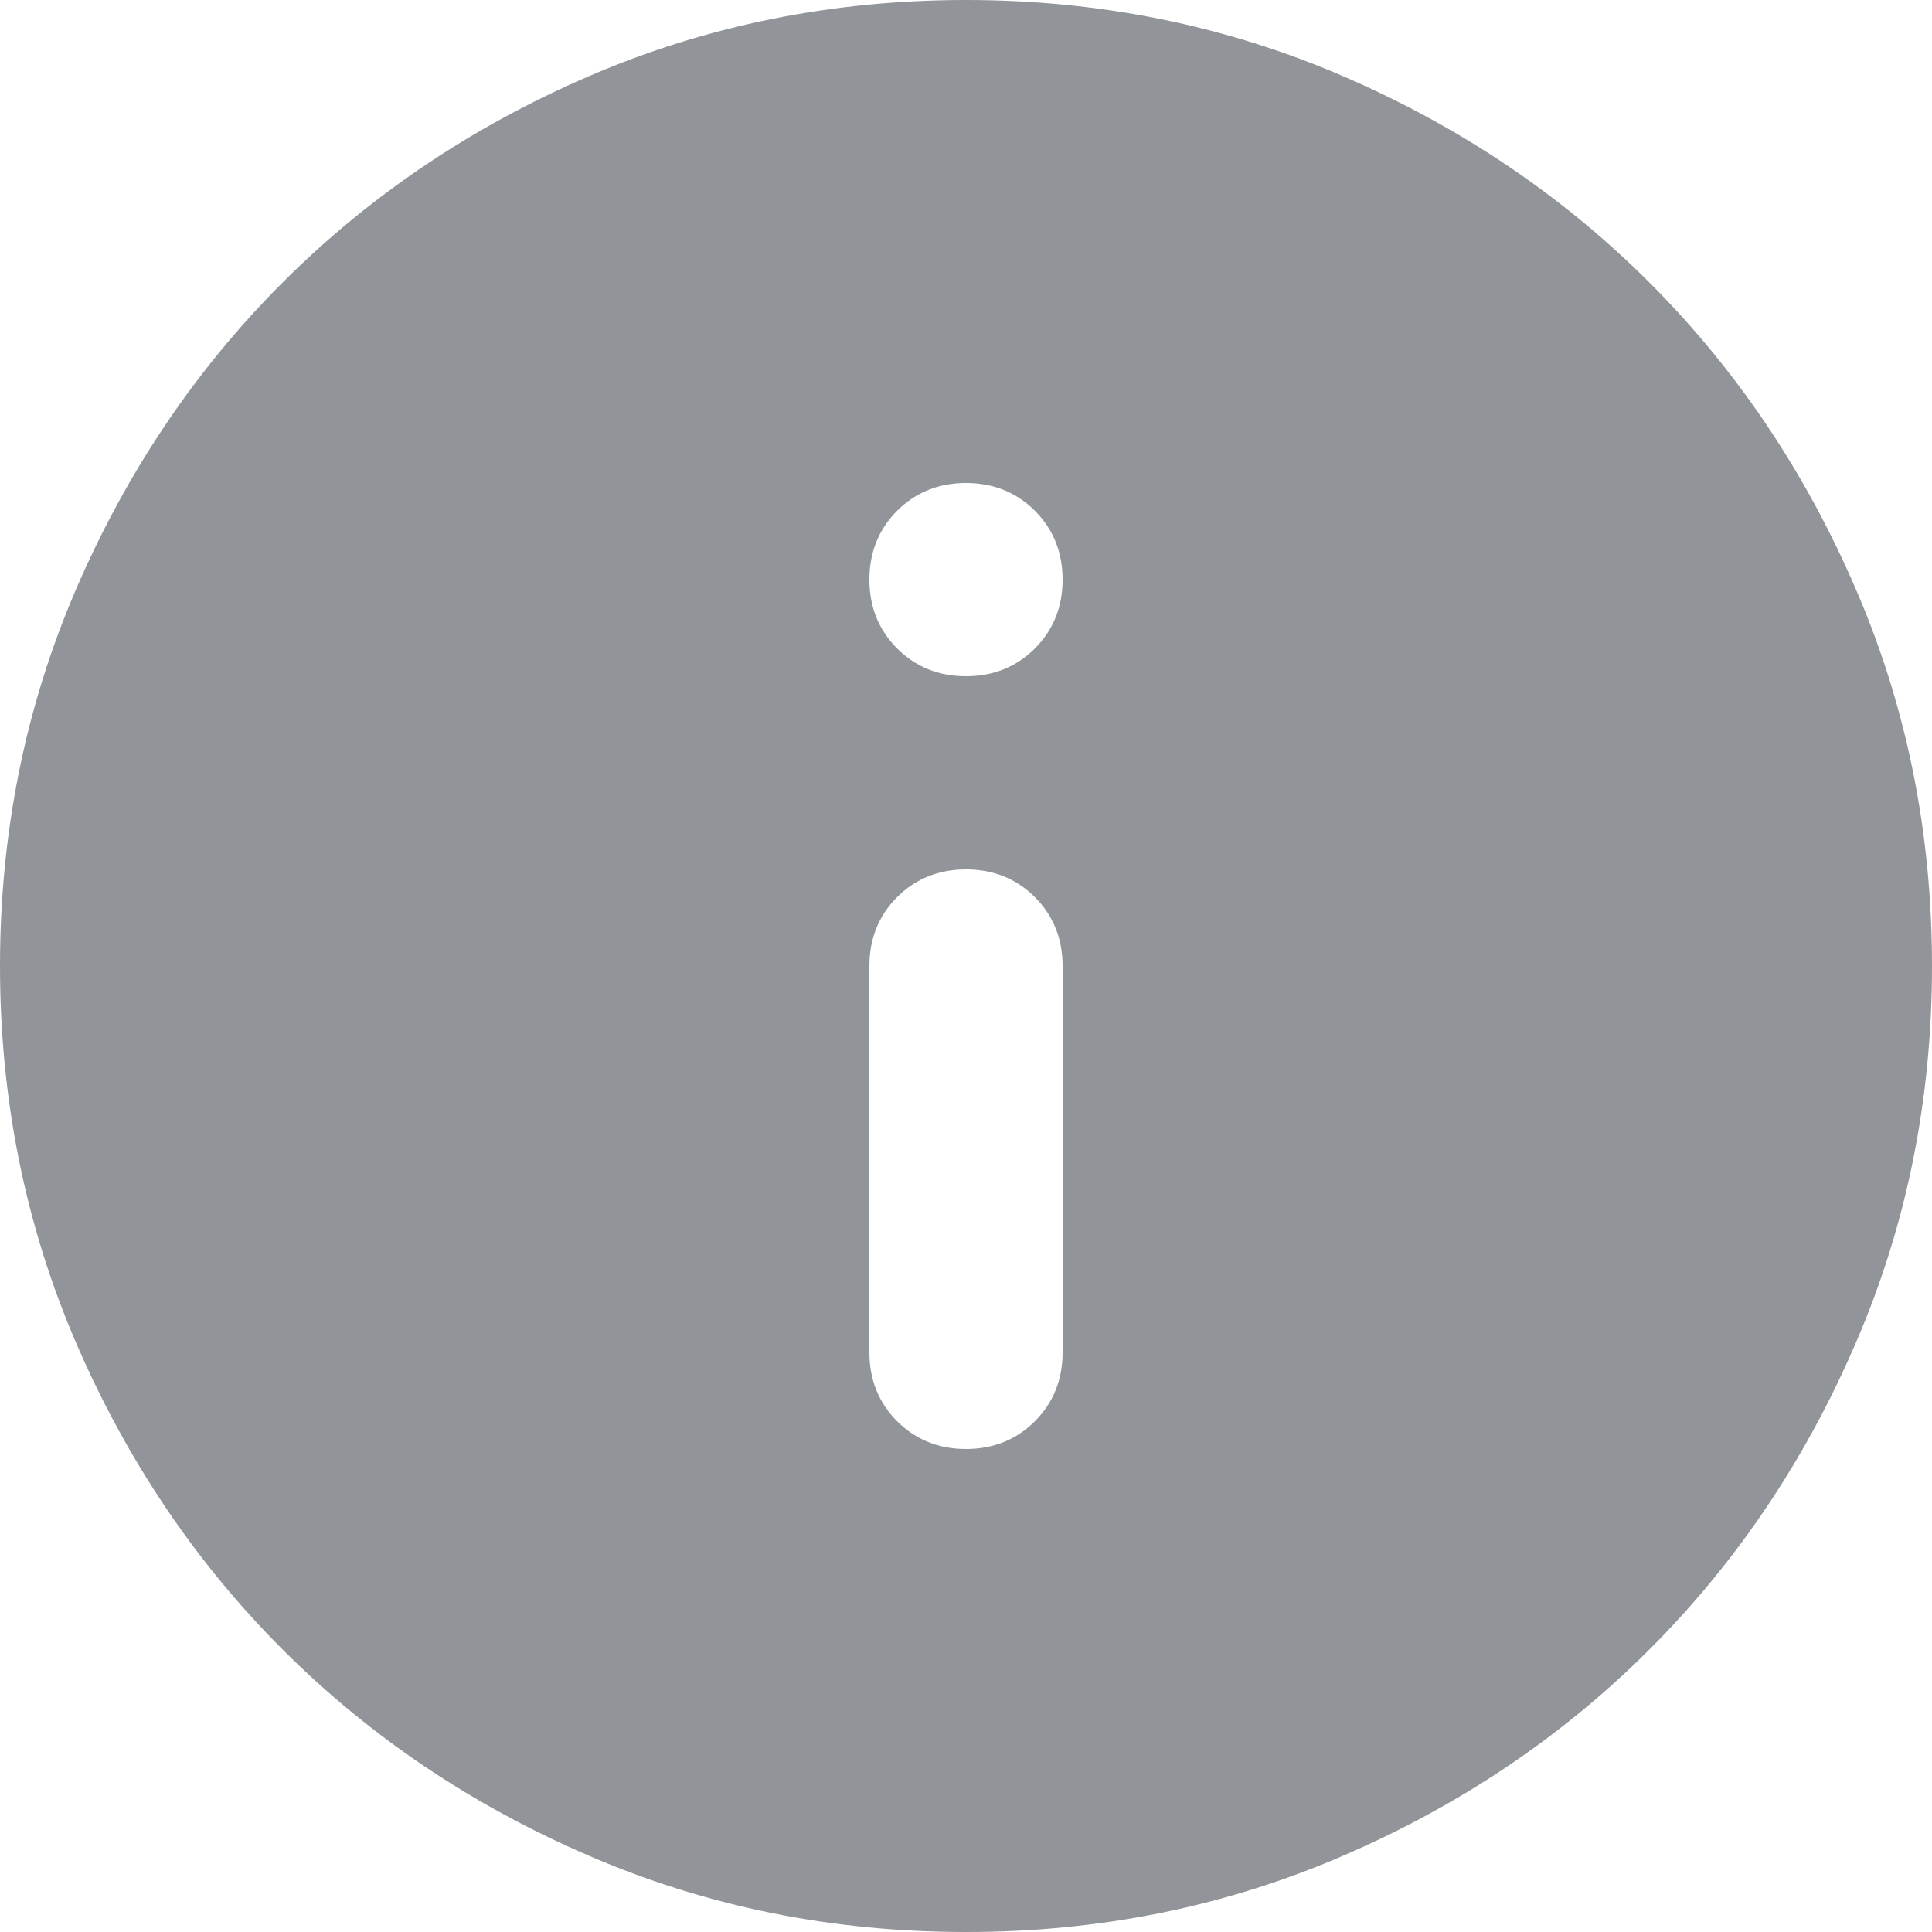
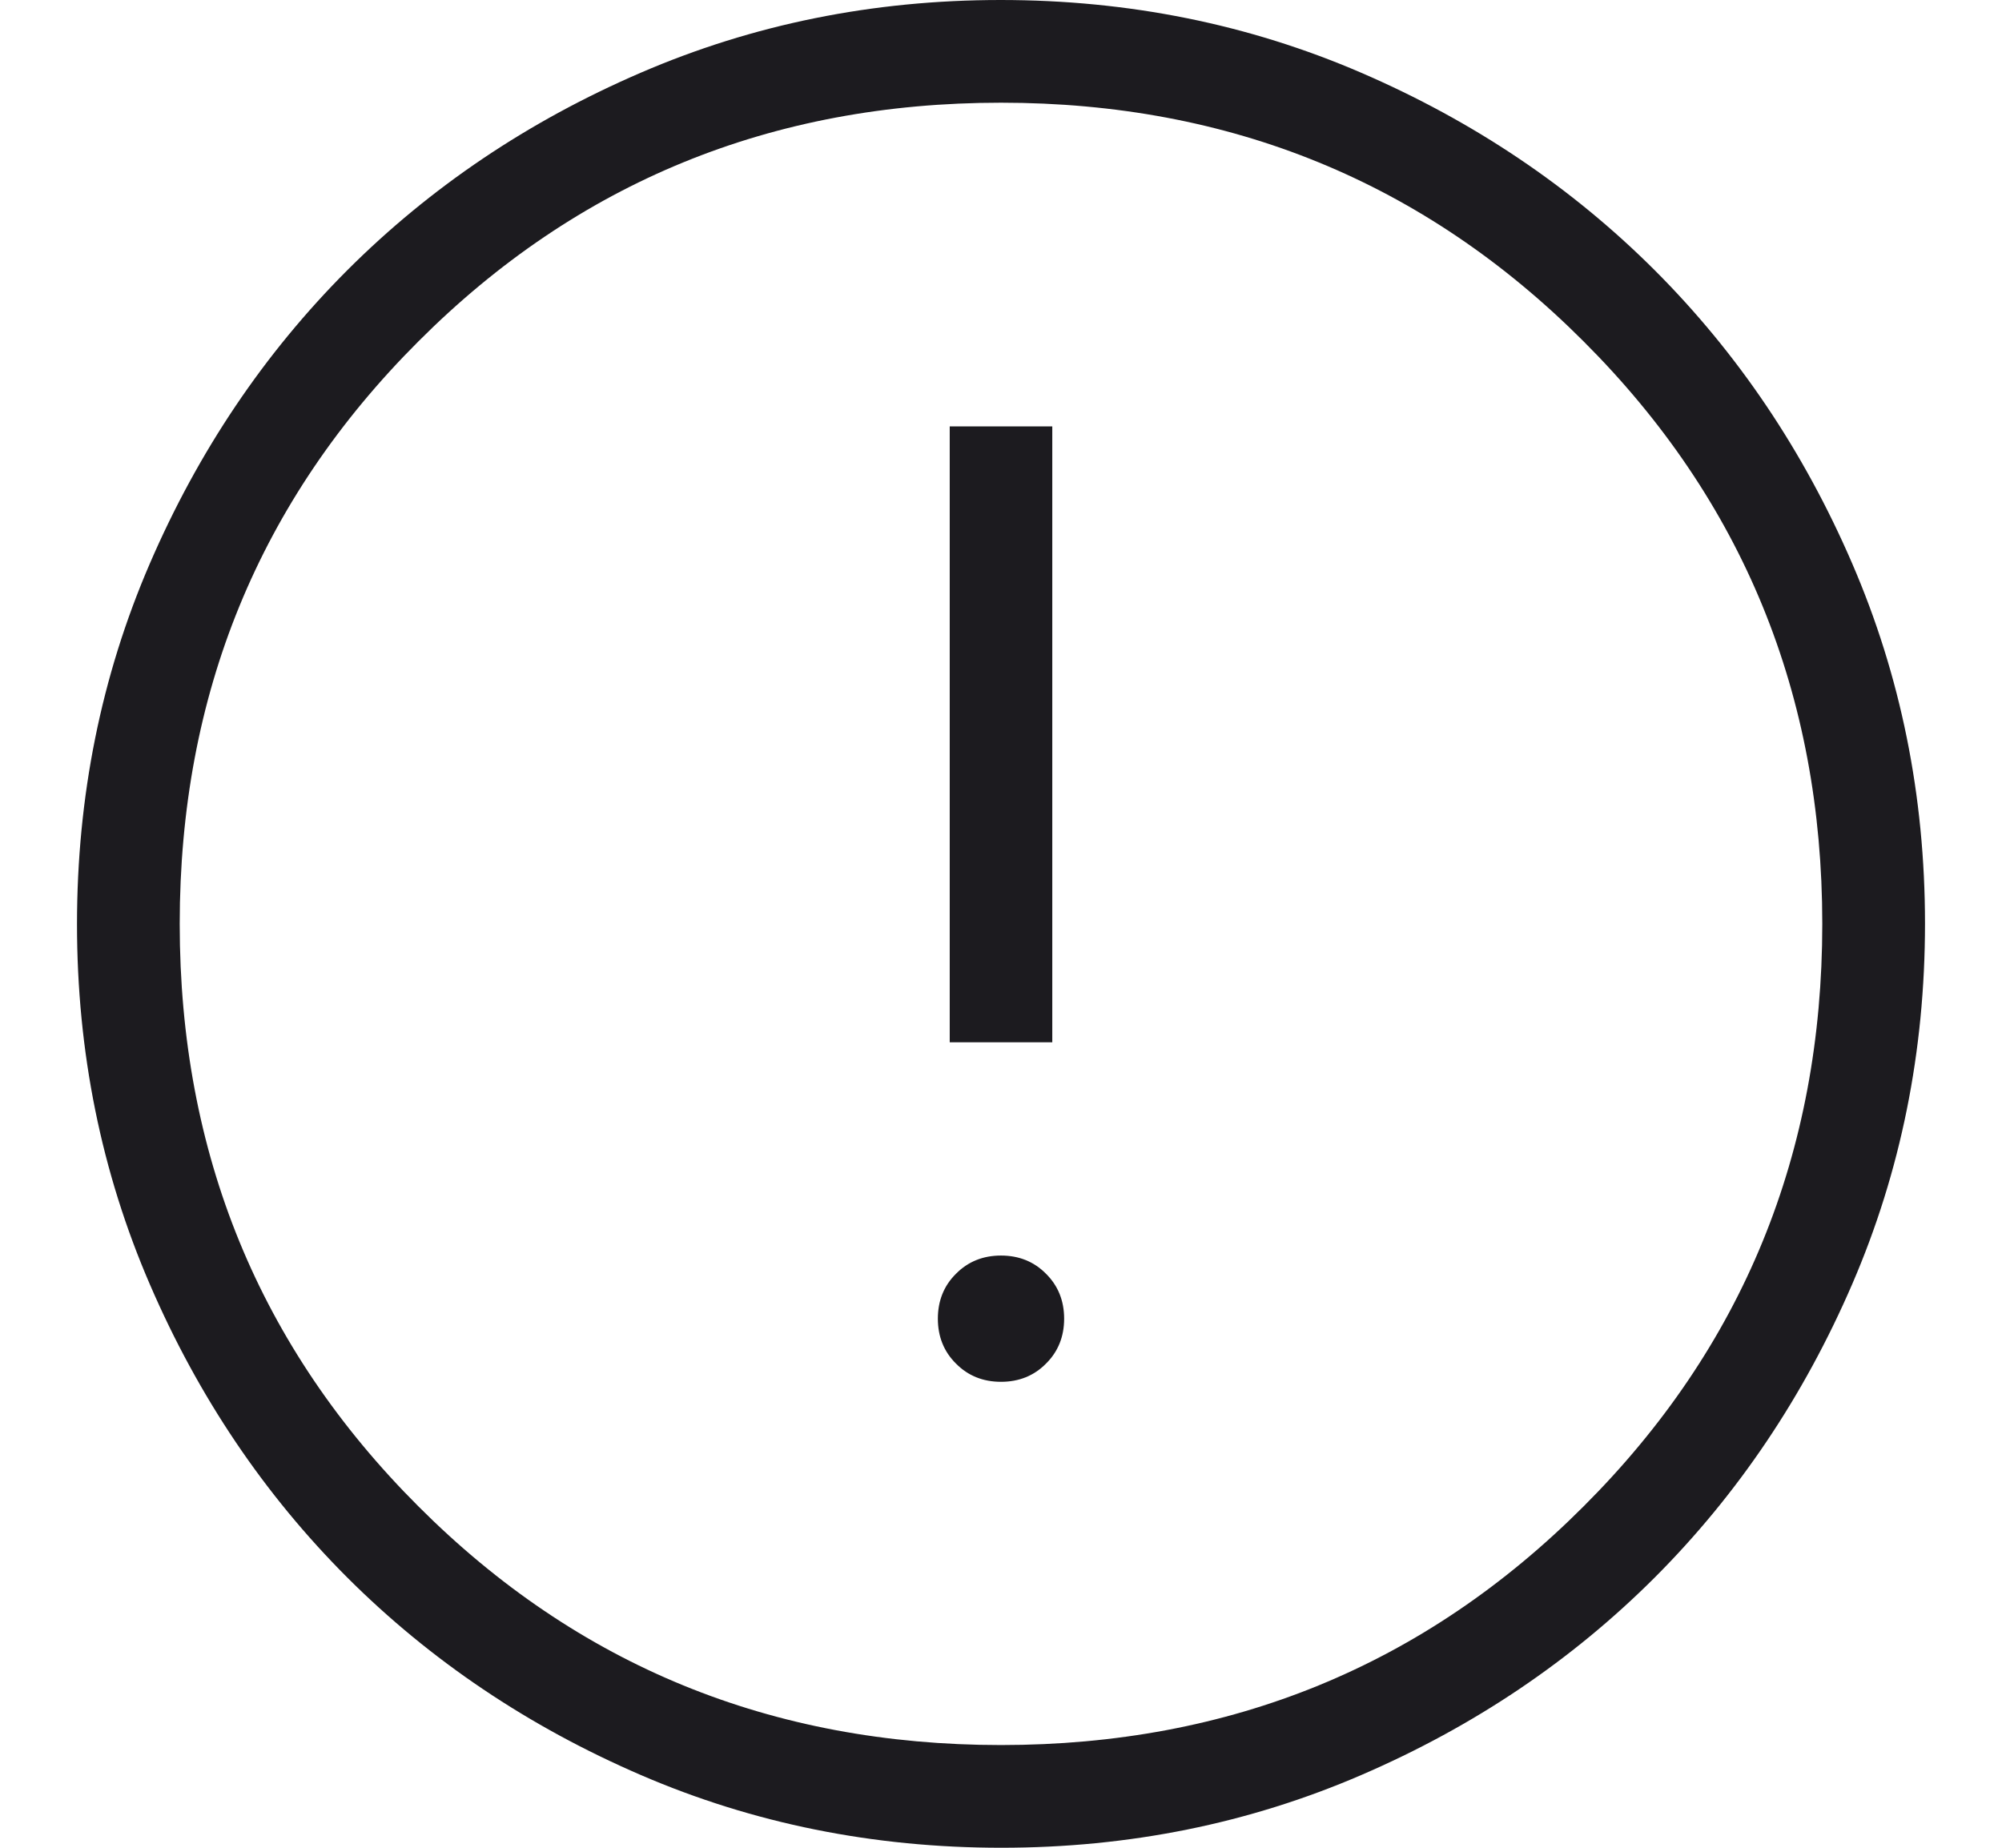
- <svg xmlns="http://www.w3.org/2000/svg" width="20" height="20" viewBox="0 0 20 20" fill="none">
-   <path d="M10 15C10.283 15 10.521 14.904 10.713 14.713C10.904 14.521 11 14.283 11 14V10C11 9.717 10.904 9.479 10.713 9.287C10.521 9.096 10.283 9 10 9C9.717 9 9.479 9.096 9.287 9.287C9.096 9.479 9 9.717 9 10V14C9 14.283 9.096 14.521 9.287 14.713C9.479 14.904 9.717 15 10 15ZM10 7C10.283 7 10.521 6.904 10.713 6.713C10.904 6.521 11 6.283 11 6C11 5.717 10.904 5.479 10.713 5.287C10.521 5.096 10.283 5 10 5C9.717 5 9.479 5.096 9.287 5.287C9.096 5.479 9 5.717 9 6C9 6.283 9.096 6.521 9.287 6.713C9.479 6.904 9.717 7 10 7ZM10 20C8.617 20 7.317 19.738 6.1 19.212C4.883 18.688 3.825 17.975 2.925 17.075C2.025 16.175 1.312 15.117 0.787 13.9C0.263 12.683 0 11.383 0 10C0 8.617 0.263 7.317 0.787 6.1C1.312 4.883 2.025 3.825 2.925 2.925C3.825 2.025 4.883 1.312 6.1 0.787C7.317 0.263 8.617 0 10 0C11.383 0 12.683 0.263 13.9 0.787C15.117 1.312 16.175 2.025 17.075 2.925C17.975 3.825 18.688 4.883 19.212 6.1C19.738 7.317 20 8.617 20 10C20 11.383 19.738 12.683 19.212 13.9C18.688 15.117 17.975 16.175 17.075 17.075C16.175 17.975 15.117 18.688 13.9 19.212C12.683 19.738 11.383 20 10 20Z" fill="#919498" />
+ <svg xmlns="http://www.w3.org/2000/svg" width="13" height="12" viewBox="0 0 13 12" fill="none">
+   <path d="M6.5 8.974C6.616 8.974 6.714 8.935 6.792 8.856C6.871 8.778 6.91 8.68 6.91 8.564C6.91 8.448 6.871 8.35 6.792 8.272C6.714 8.193 6.616 8.154 6.5 8.154C6.384 8.154 6.286 8.193 6.208 8.272C6.129 8.35 6.09 8.448 6.09 8.564C6.09 8.68 6.129 8.778 6.208 8.856C6.286 8.935 6.384 8.974 6.5 8.974ZM6.167 6.769H6.833V2.769H6.167V6.769ZM6.502 12C5.673 12 4.892 11.843 4.162 11.528C3.432 11.213 2.796 10.785 2.256 10.246C1.716 9.706 1.288 9.071 0.973 8.341C0.658 7.612 0.5 6.832 0.5 6.002C0.5 5.173 0.657 4.392 0.972 3.662C1.287 2.932 1.715 2.296 2.254 1.756C2.794 1.216 3.429 0.788 4.159 0.473C4.888 0.158 5.668 0 6.498 0C7.327 0 8.108 0.157 8.838 0.472C9.568 0.787 10.204 1.215 10.744 1.754C11.284 2.294 11.712 2.929 12.027 3.659C12.342 4.388 12.5 5.168 12.5 5.998C12.5 6.827 12.343 7.608 12.028 8.338C11.713 9.068 11.285 9.704 10.746 10.244C10.206 10.784 9.571 11.212 8.841 11.527C8.112 11.842 7.332 12 6.502 12ZM6.5 11.333C7.989 11.333 9.25 10.817 10.283 9.783C11.317 8.75 11.833 7.489 11.833 6C11.833 4.511 11.317 3.25 10.283 2.217C9.25 1.183 7.989 0.667 6.5 0.667C5.011 0.667 3.75 1.183 2.717 2.217C1.683 3.25 1.167 4.511 1.167 6C1.167 7.489 1.683 8.75 2.717 9.783C3.75 10.817 5.011 11.333 6.5 11.333Z" fill="#1C1B1F" />
</svg>
